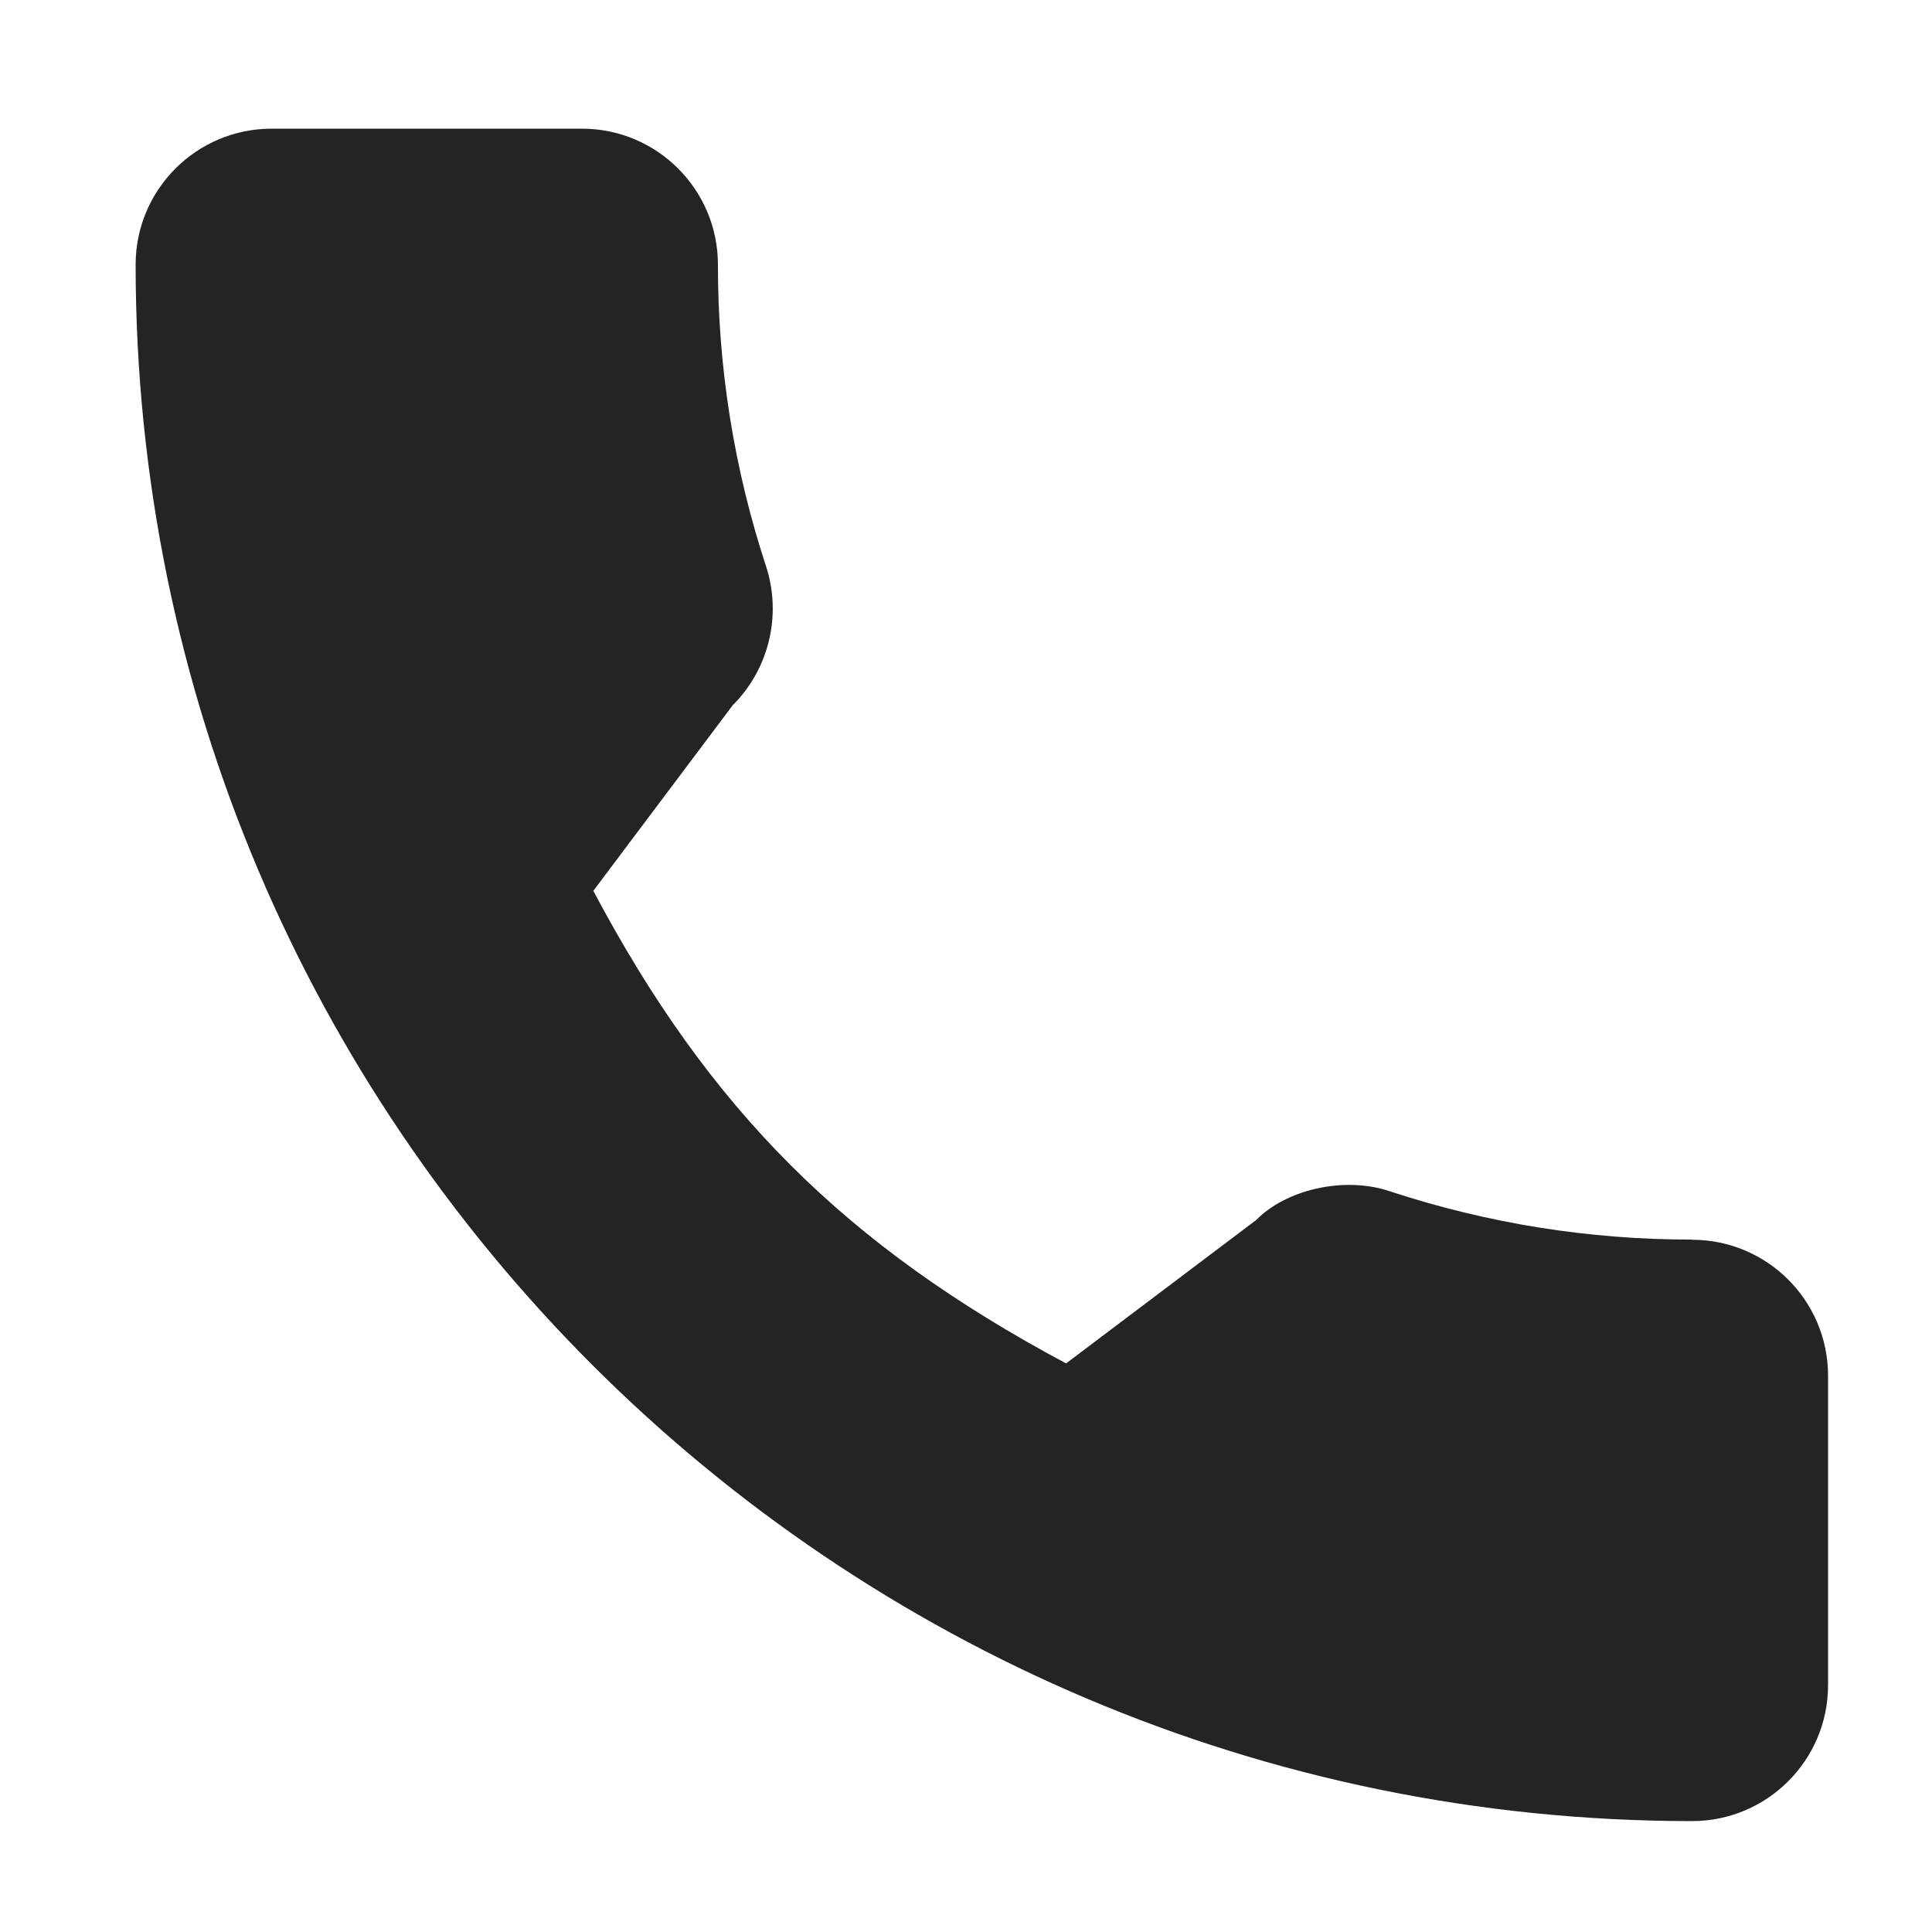
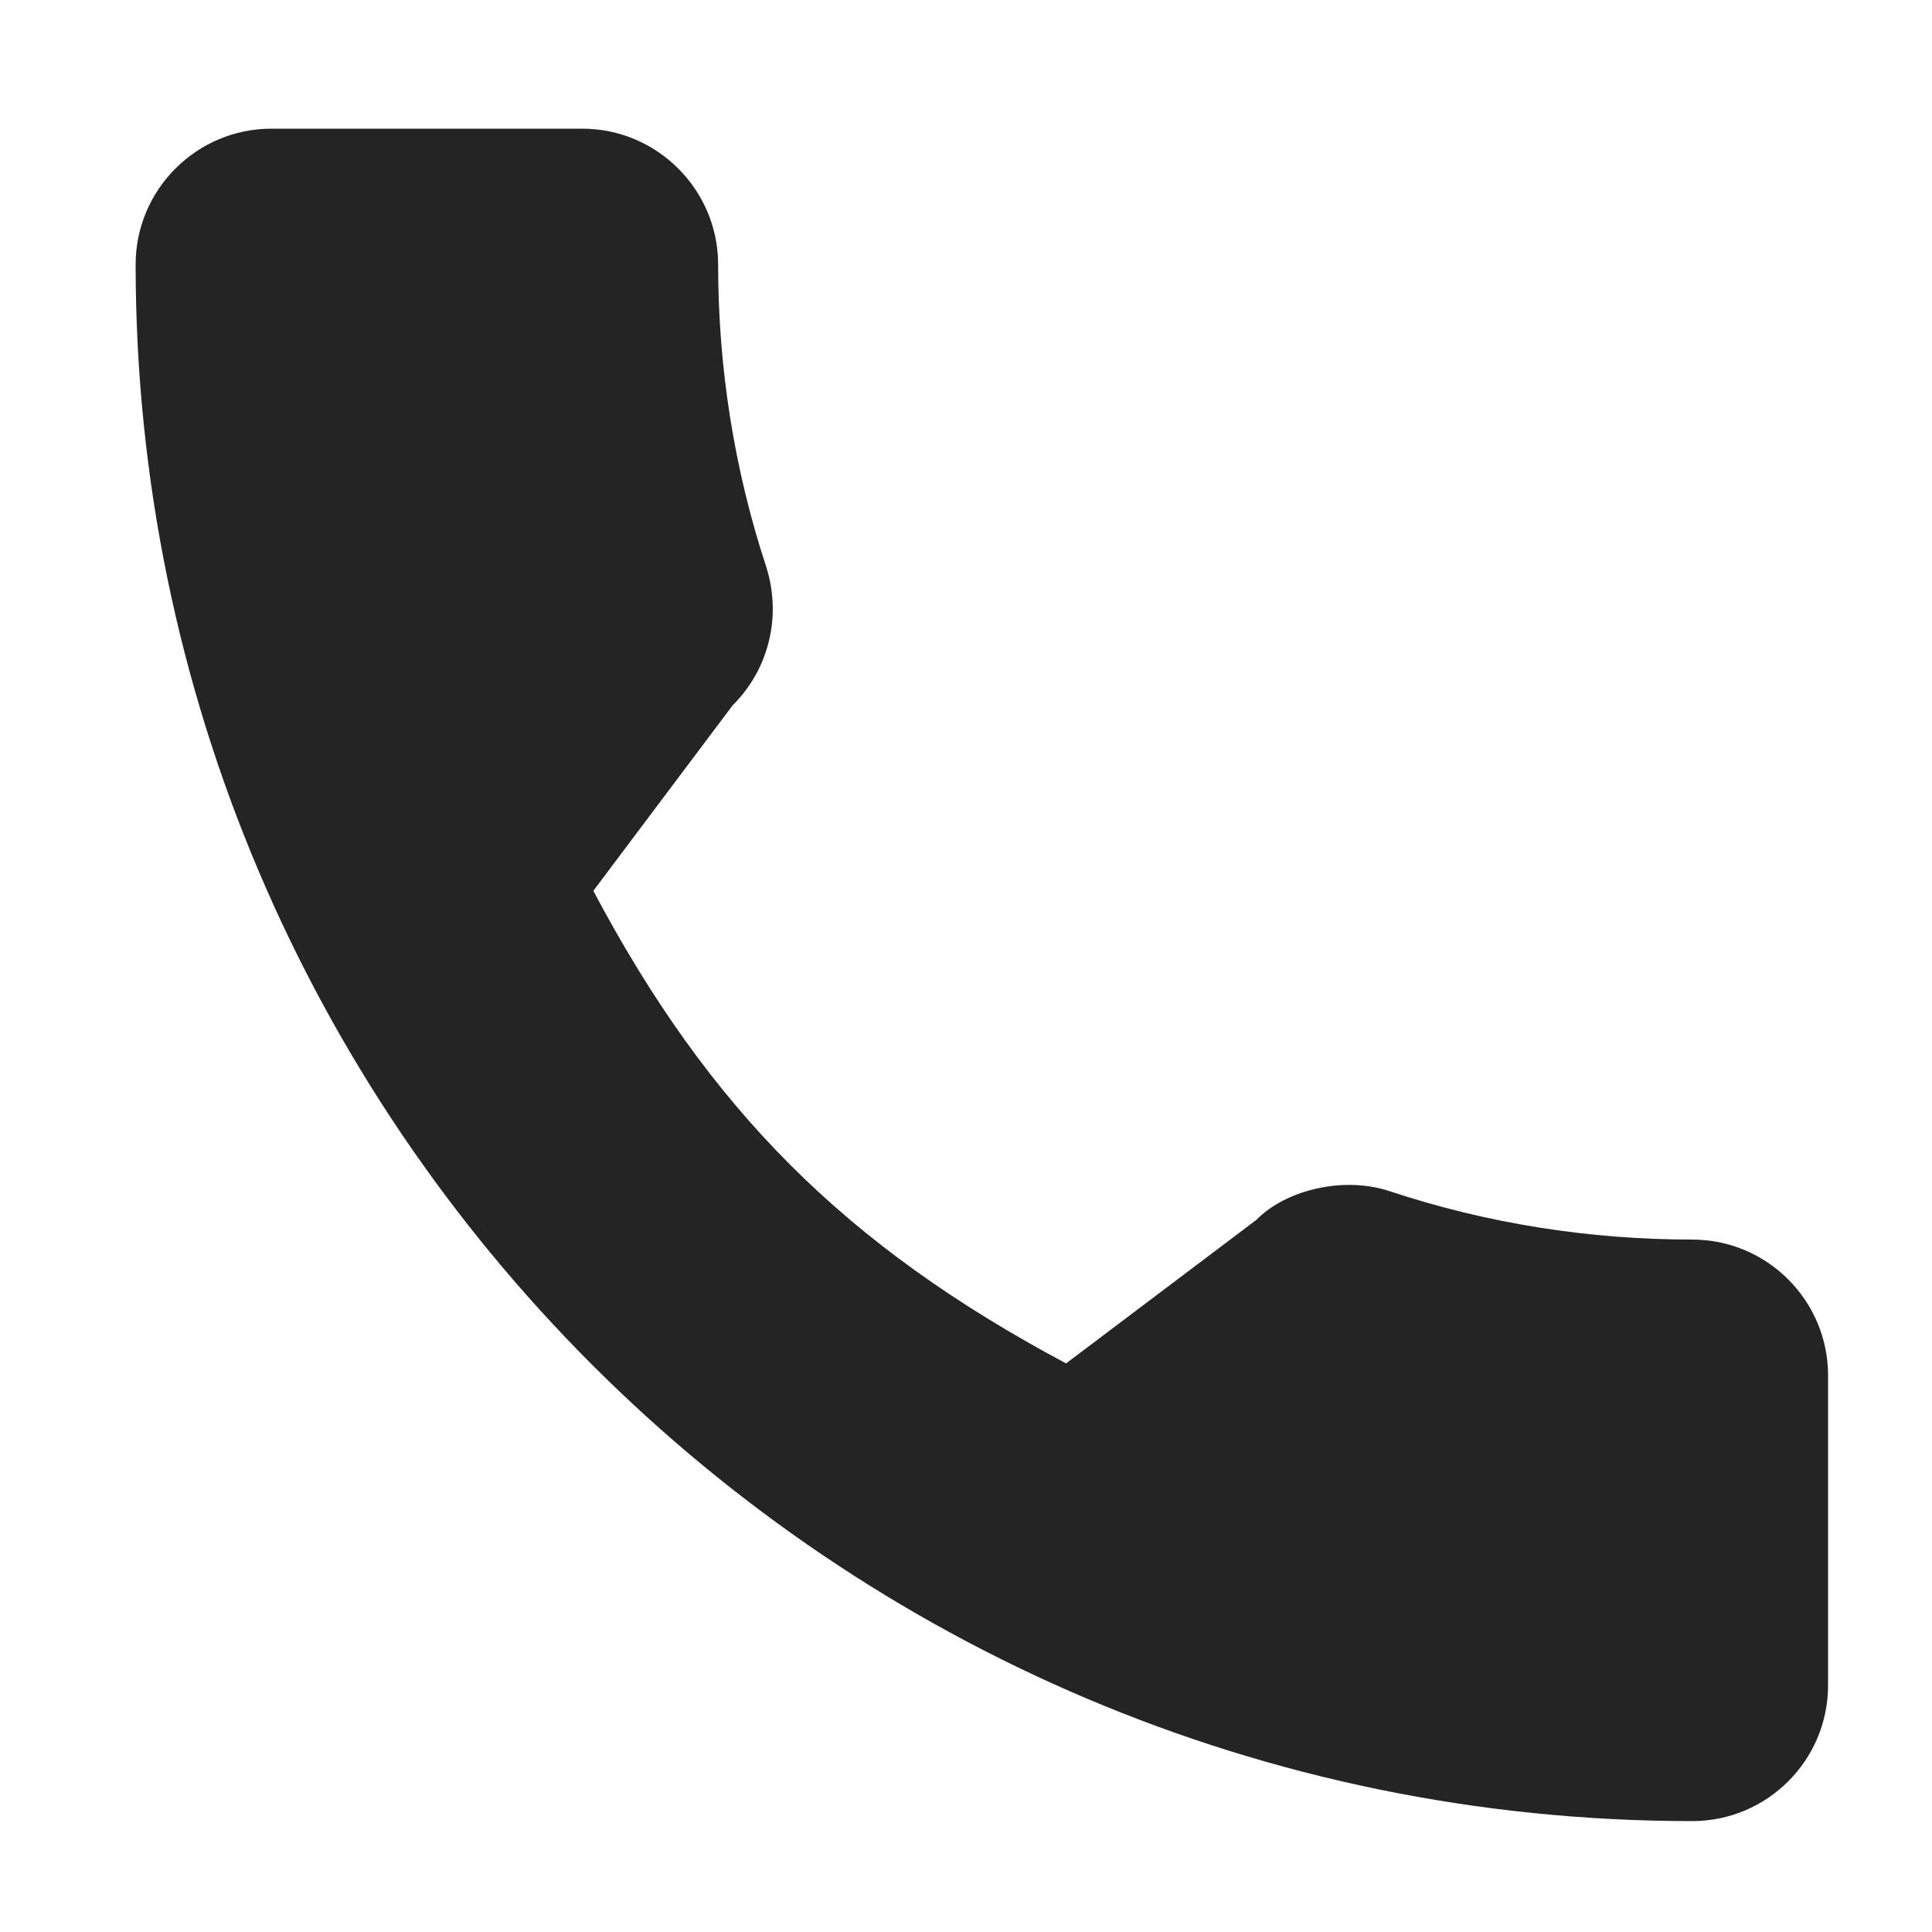
- <svg xmlns="http://www.w3.org/2000/svg" width="10" height="10" fill="none">
-   <path d="M8.76 6.416a4.973 4.973 0 01-1.563-.249c-.244-.083-.545-.006-.694.147l-.985.743c-1.142-.61-1.846-1.313-2.447-2.446l.721-.96a.708.708 0 00.174-.717 4.981 4.981 0 01-.25-1.565.704.704 0 00-.702-.703H1.405a.704.704 0 00-.703.703c0 4.443 3.614 8.057 8.057 8.057a.704.704 0 00.703-.703V7.12a.704.704 0 00-.703-.703z" fill="#242424" />
+ <svg xmlns="http://www.w3.org/2000/svg" width="10" height="10" viewBox="0 0 10 10" fill="none">
+   <path d="M8.759 6.416C8.223 6.416 7.696 6.332 7.197 6.167C6.953 6.084 6.652 6.161 6.503 6.314L5.518 7.057C4.376 6.448 3.672 5.744 3.071 4.611L3.792 3.651C3.98 3.464 4.047 3.19 3.966 2.934C3.801 2.432 3.717 1.906 3.717 1.369C3.717 0.982 3.401 0.666 3.014 0.666H1.405C1.017 0.666 0.702 0.982 0.702 1.369C0.702 5.812 4.316 9.426 8.759 9.426C9.147 9.426 9.462 9.111 9.462 8.723V7.119C9.462 6.732 9.147 6.416 8.759 6.416Z" fill="#242424" />
</svg>
